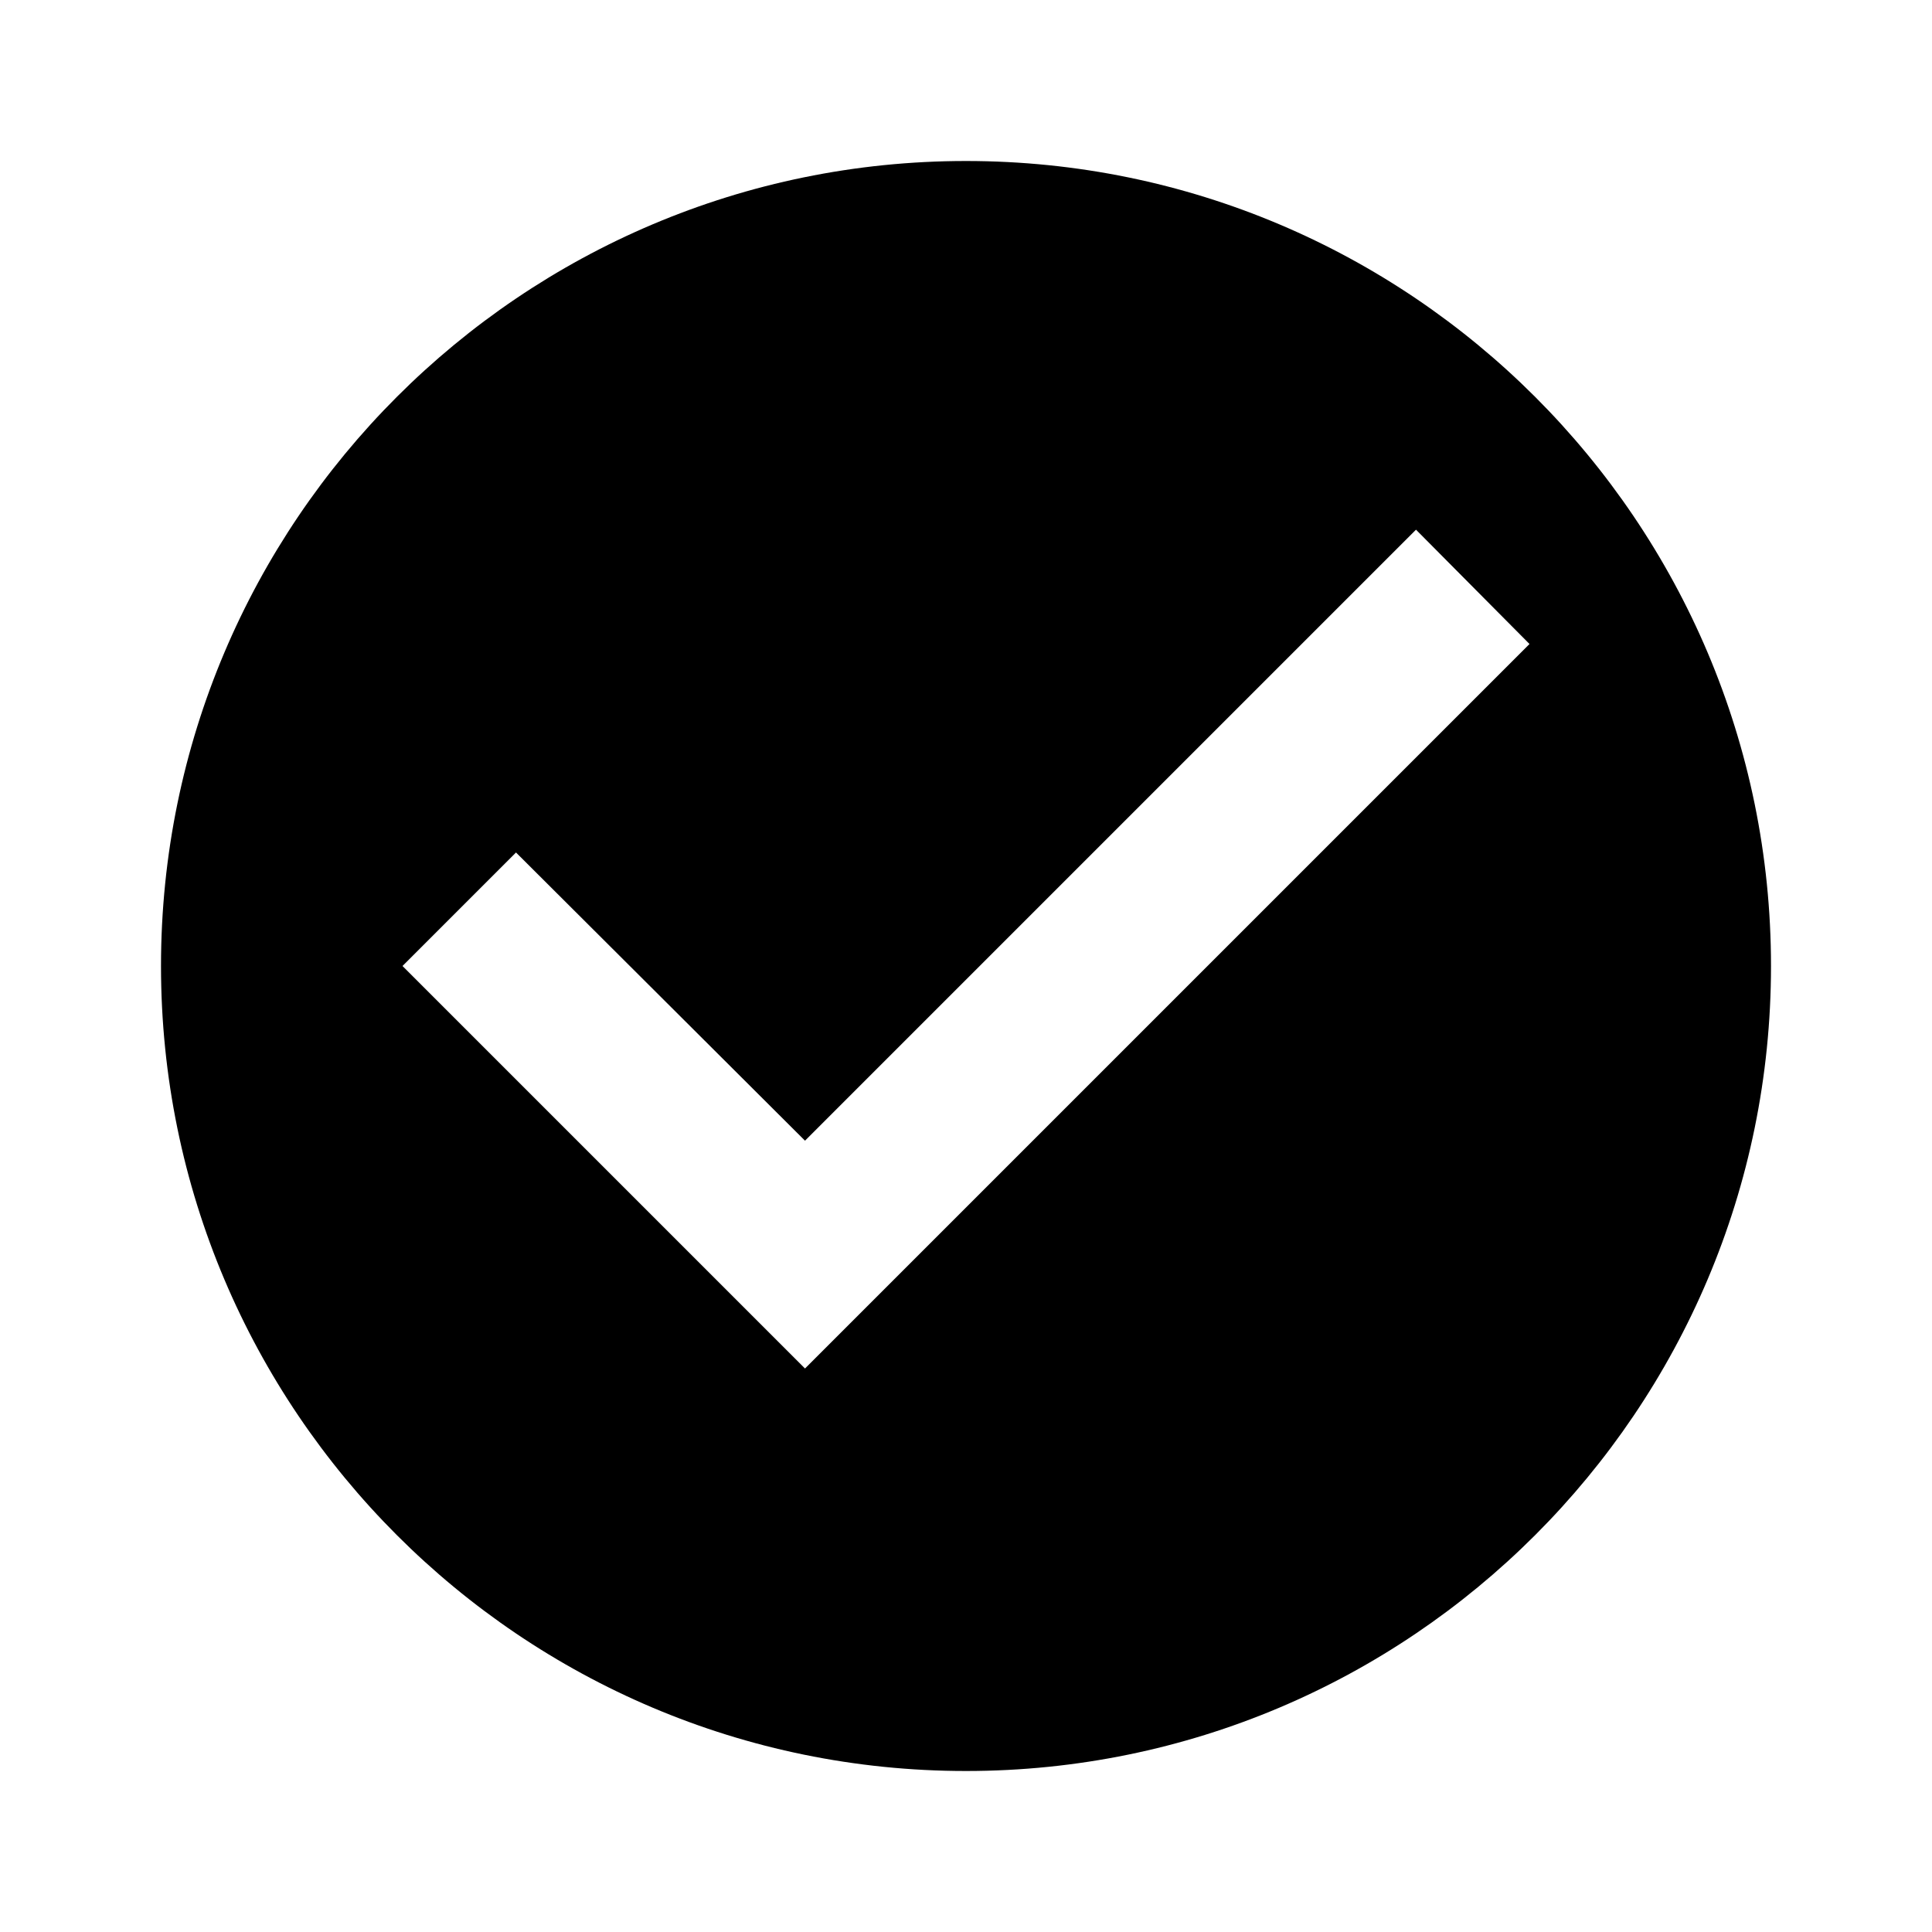
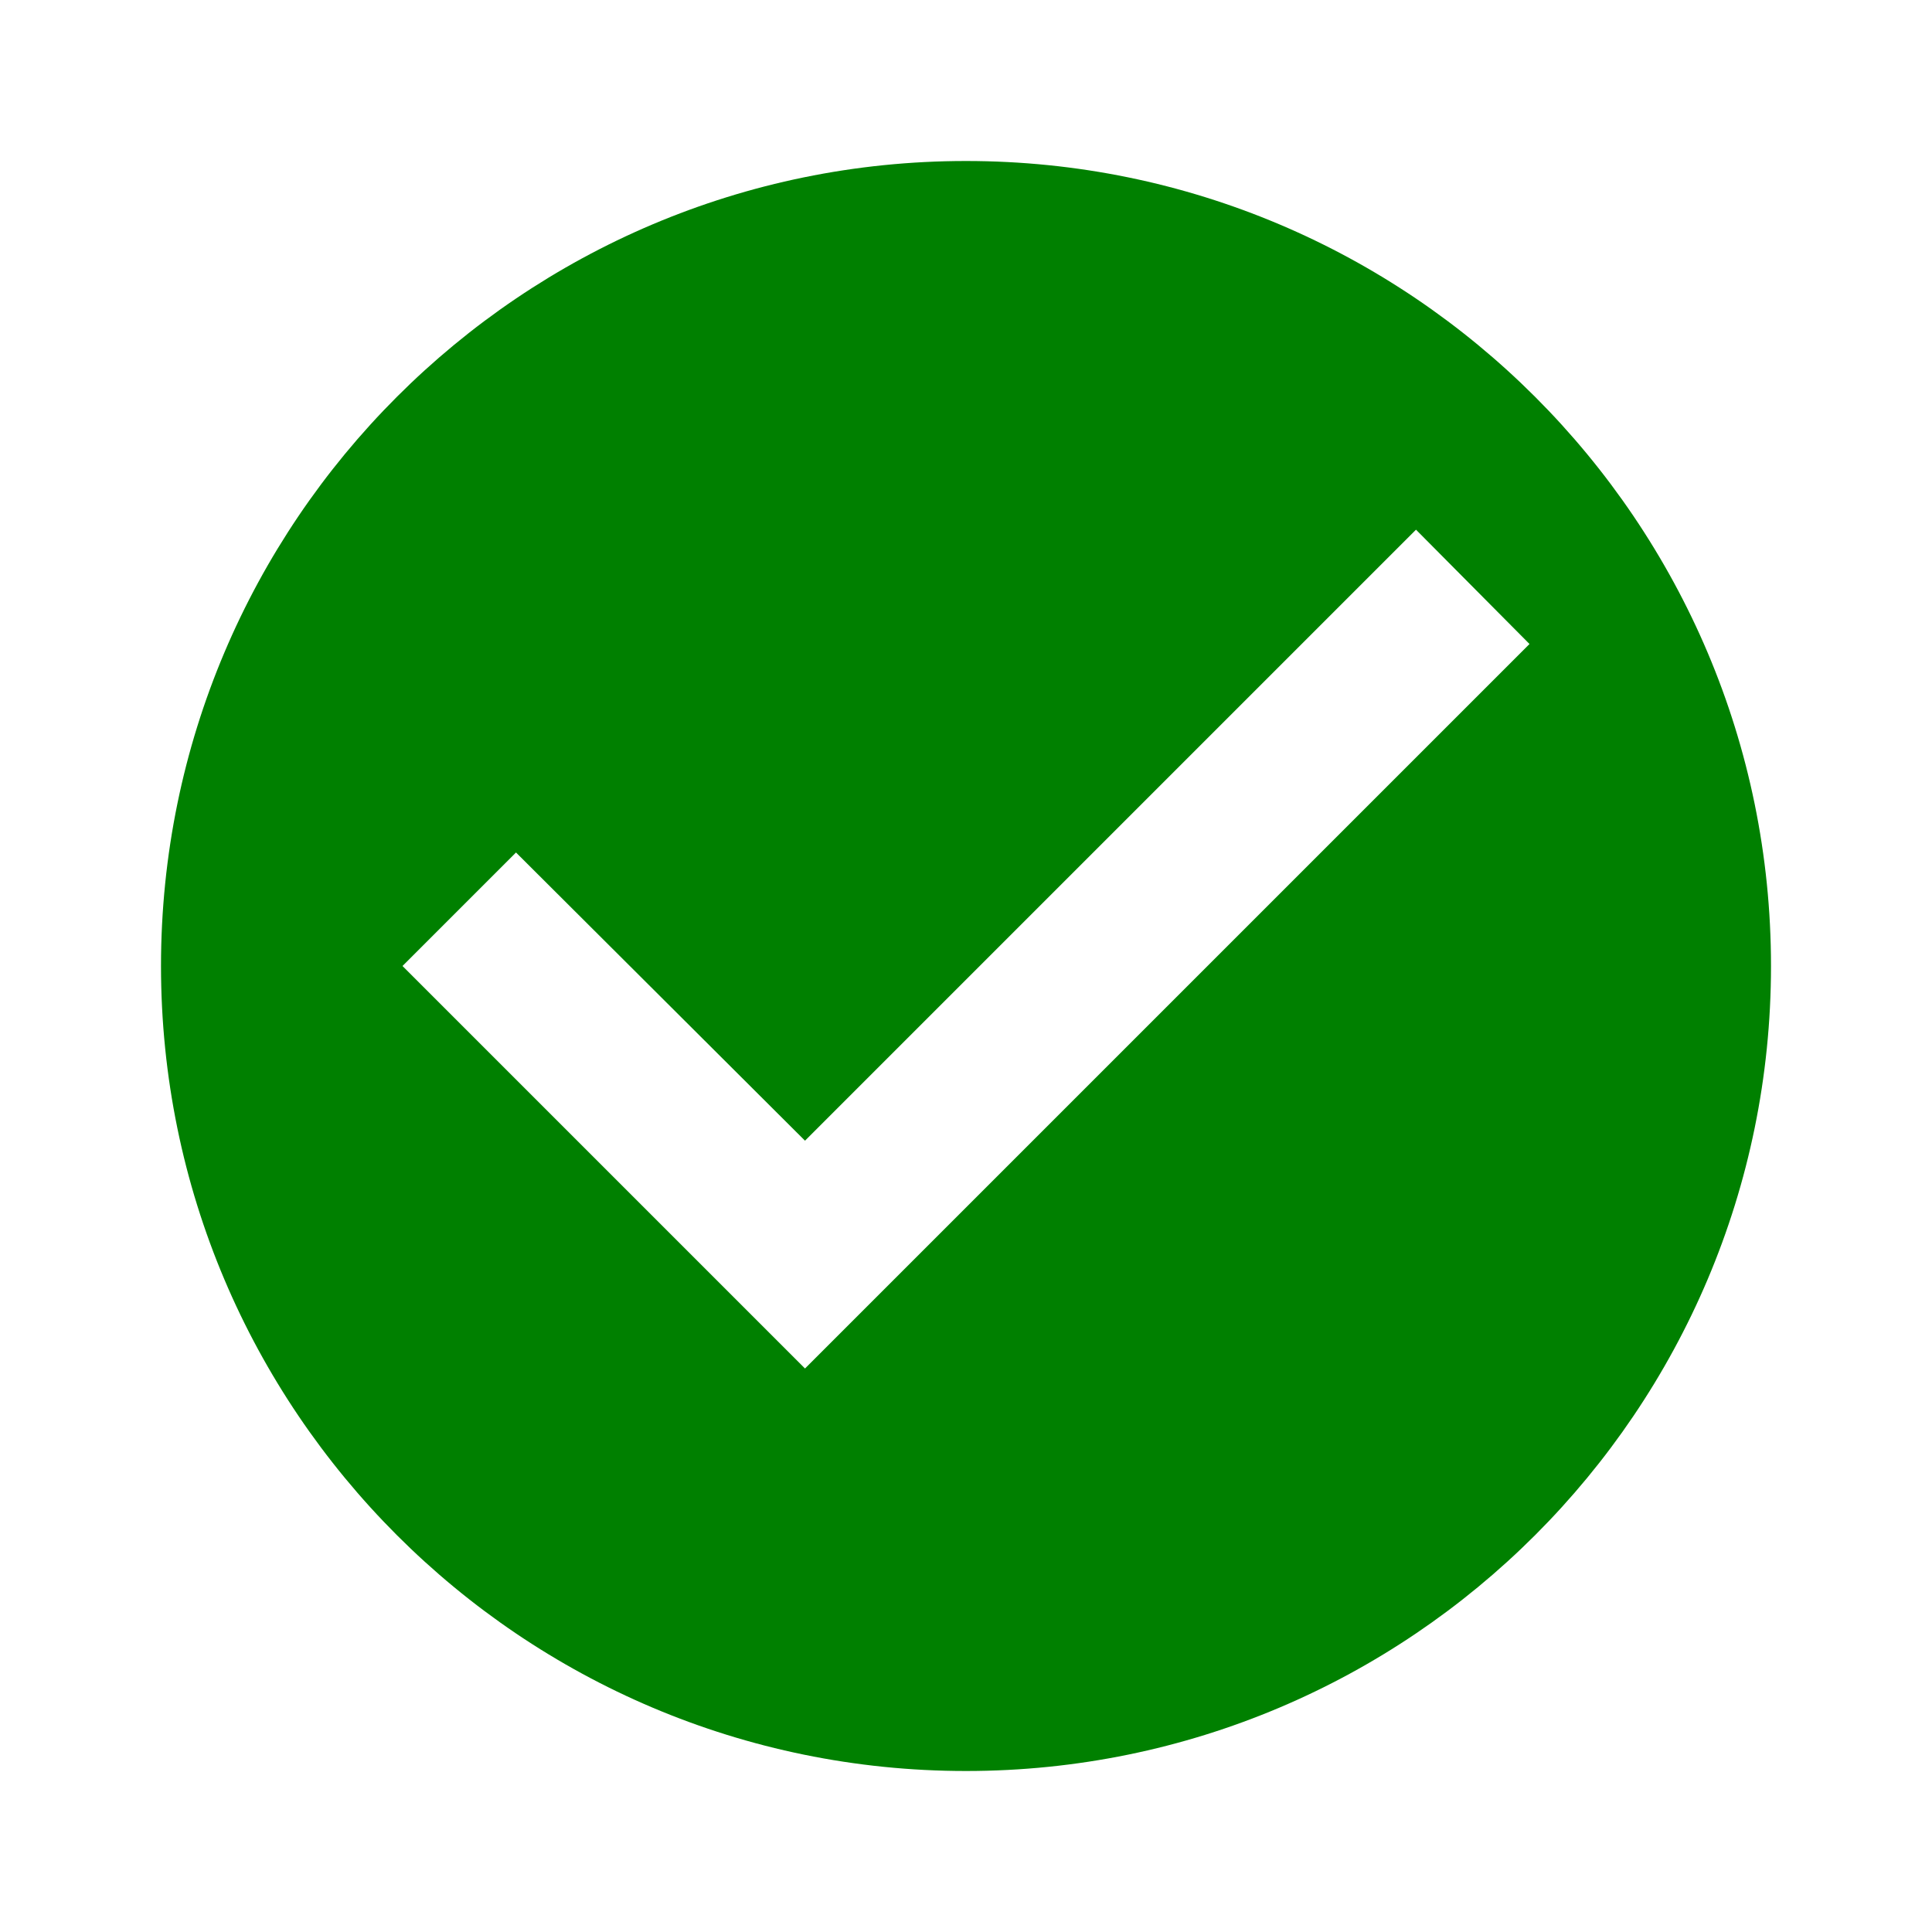
<svg xmlns="http://www.w3.org/2000/svg" fill="#000000" height="36" viewBox="0 0 24 24" width="36">
  <path d="M0 0h24v24H0z" fill="none" />
-   <path d="M12 2C6.48 2 2 6.48 2 12s4.48 10 10 10 10-4.48 10-10S17.52 2 12 2zm-2 15l-5-5 1.41-1.41L10 14.17l7.59-7.59L19 8l-9 9z" />
+   <path d="M12 2C6.48 2 2 6.48 2 12s4.48 10 10 10 10-4.48 10-10S17.52 2 12 2zm-2 15l-5-5 1.41-1.41L10 14.17l7.59-7.59L19 8l-9 9z" fill="green" />
</svg>
